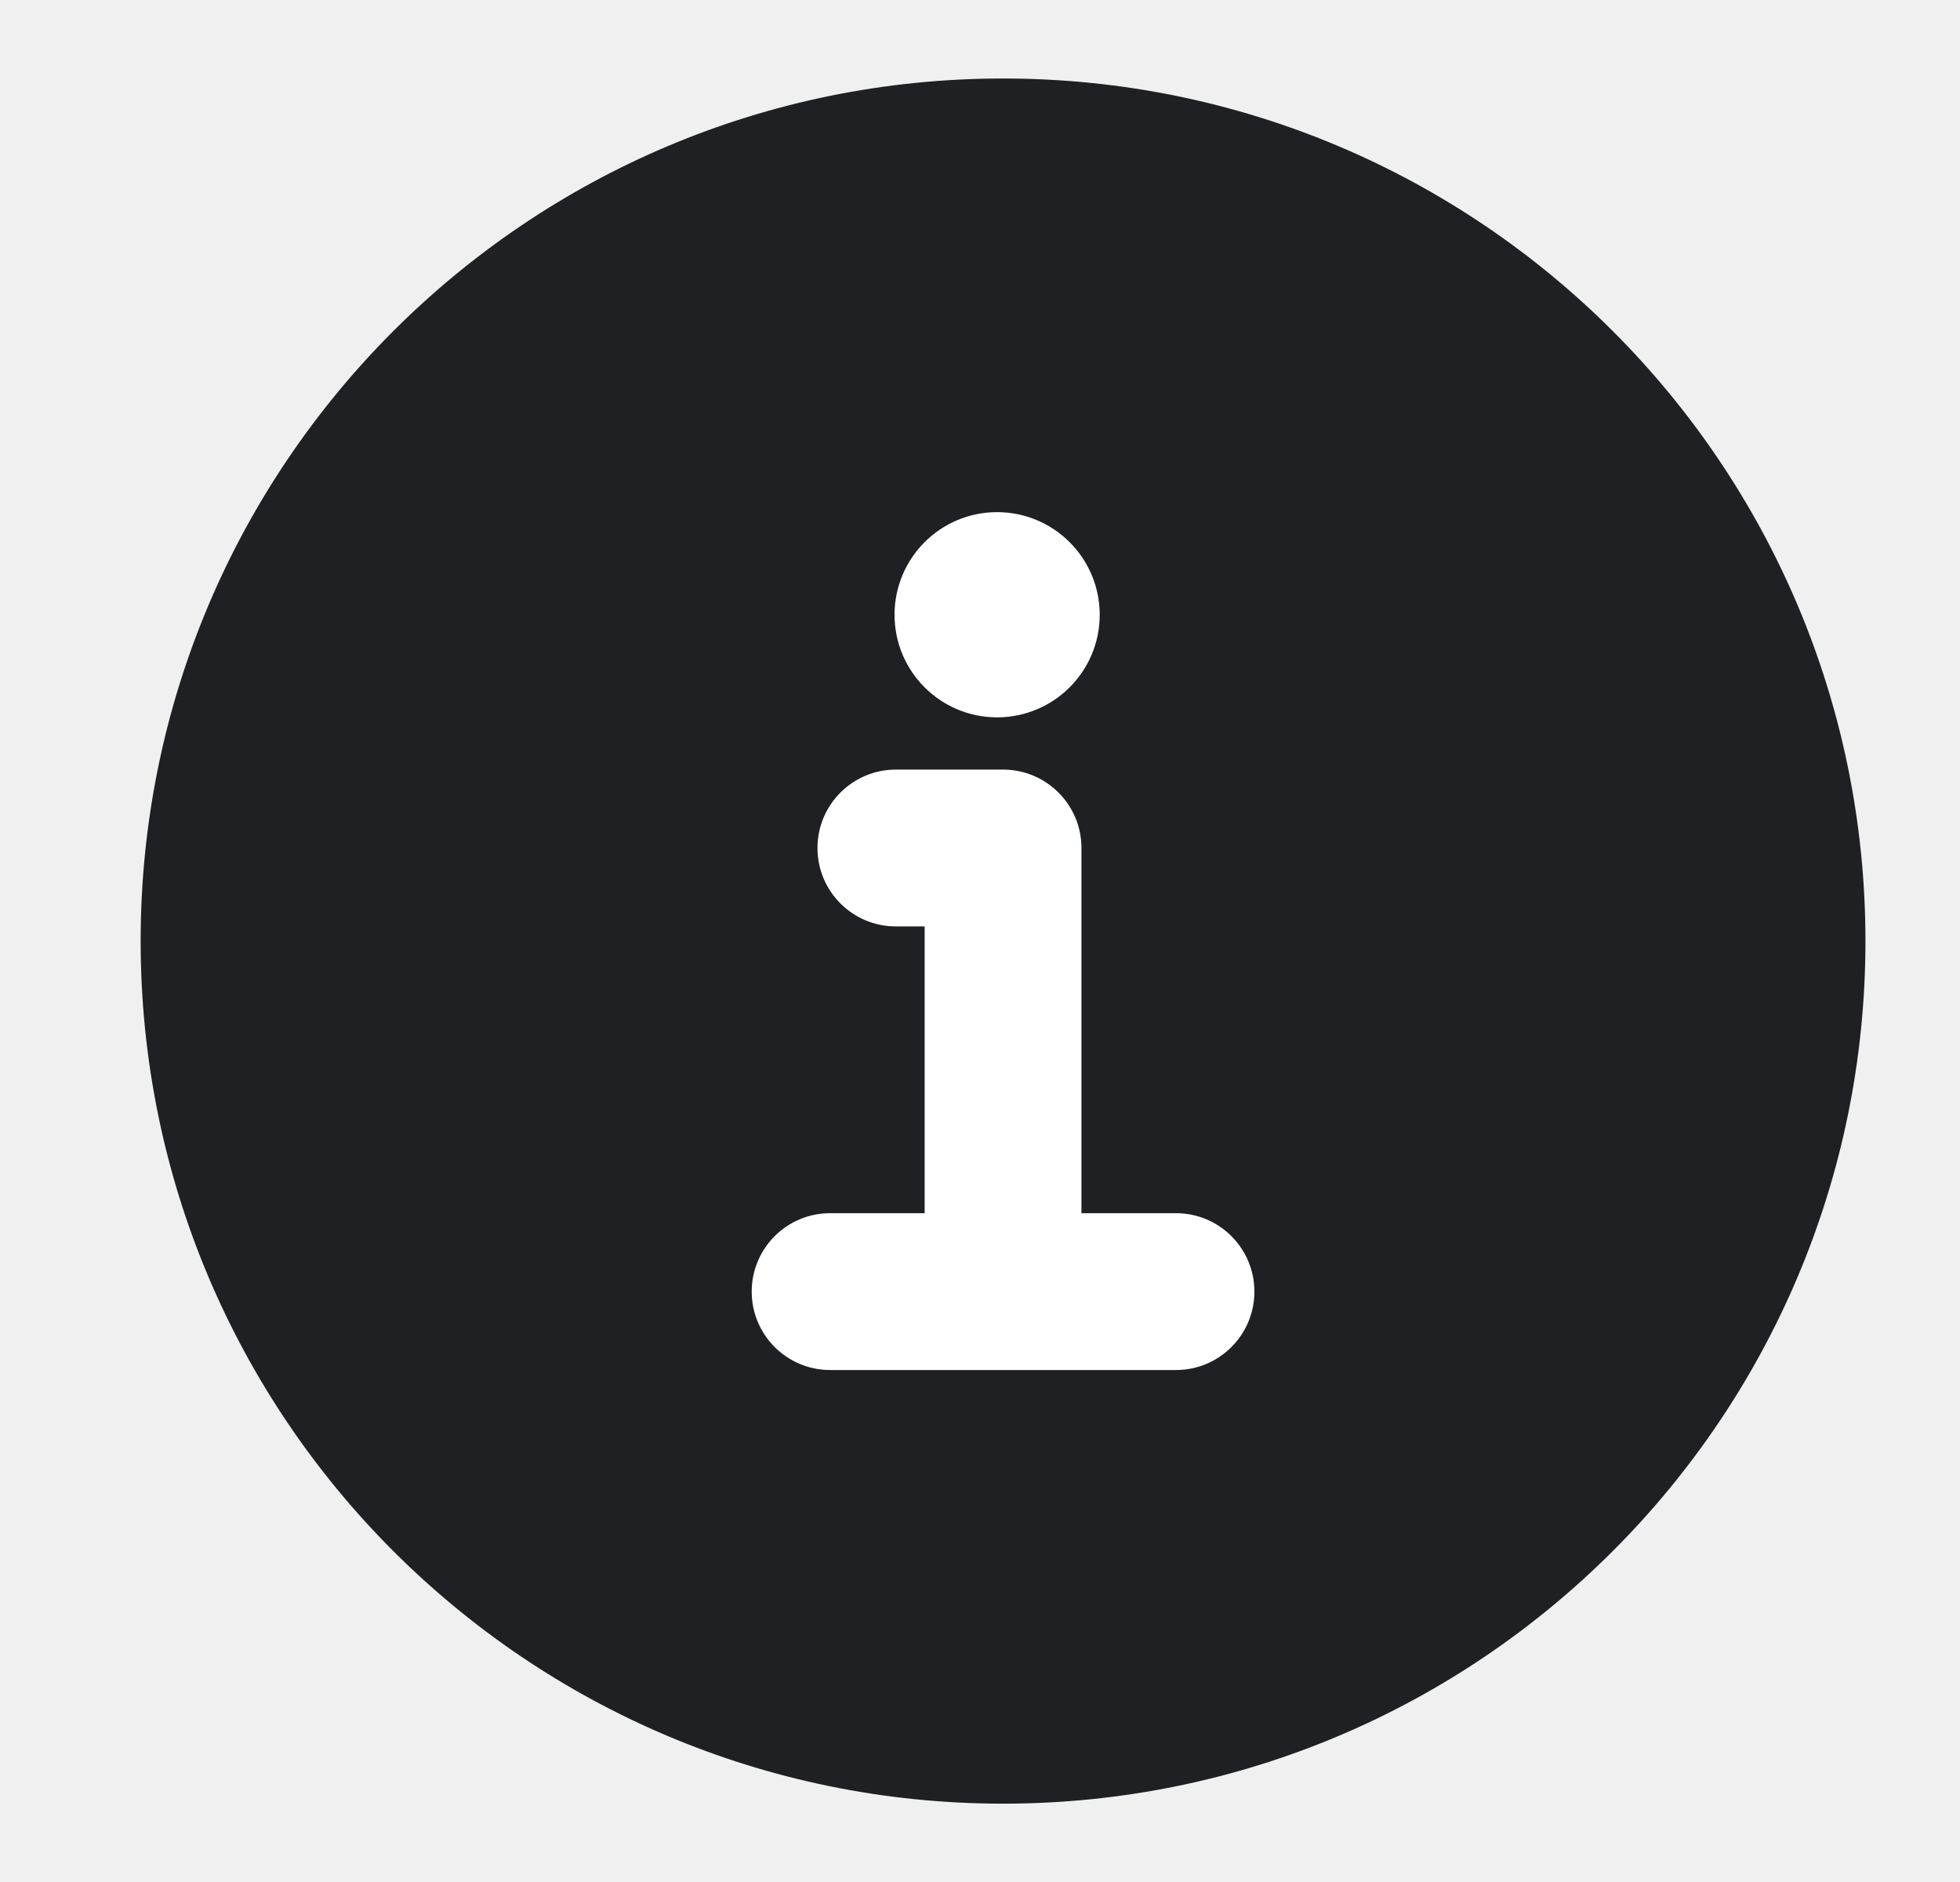
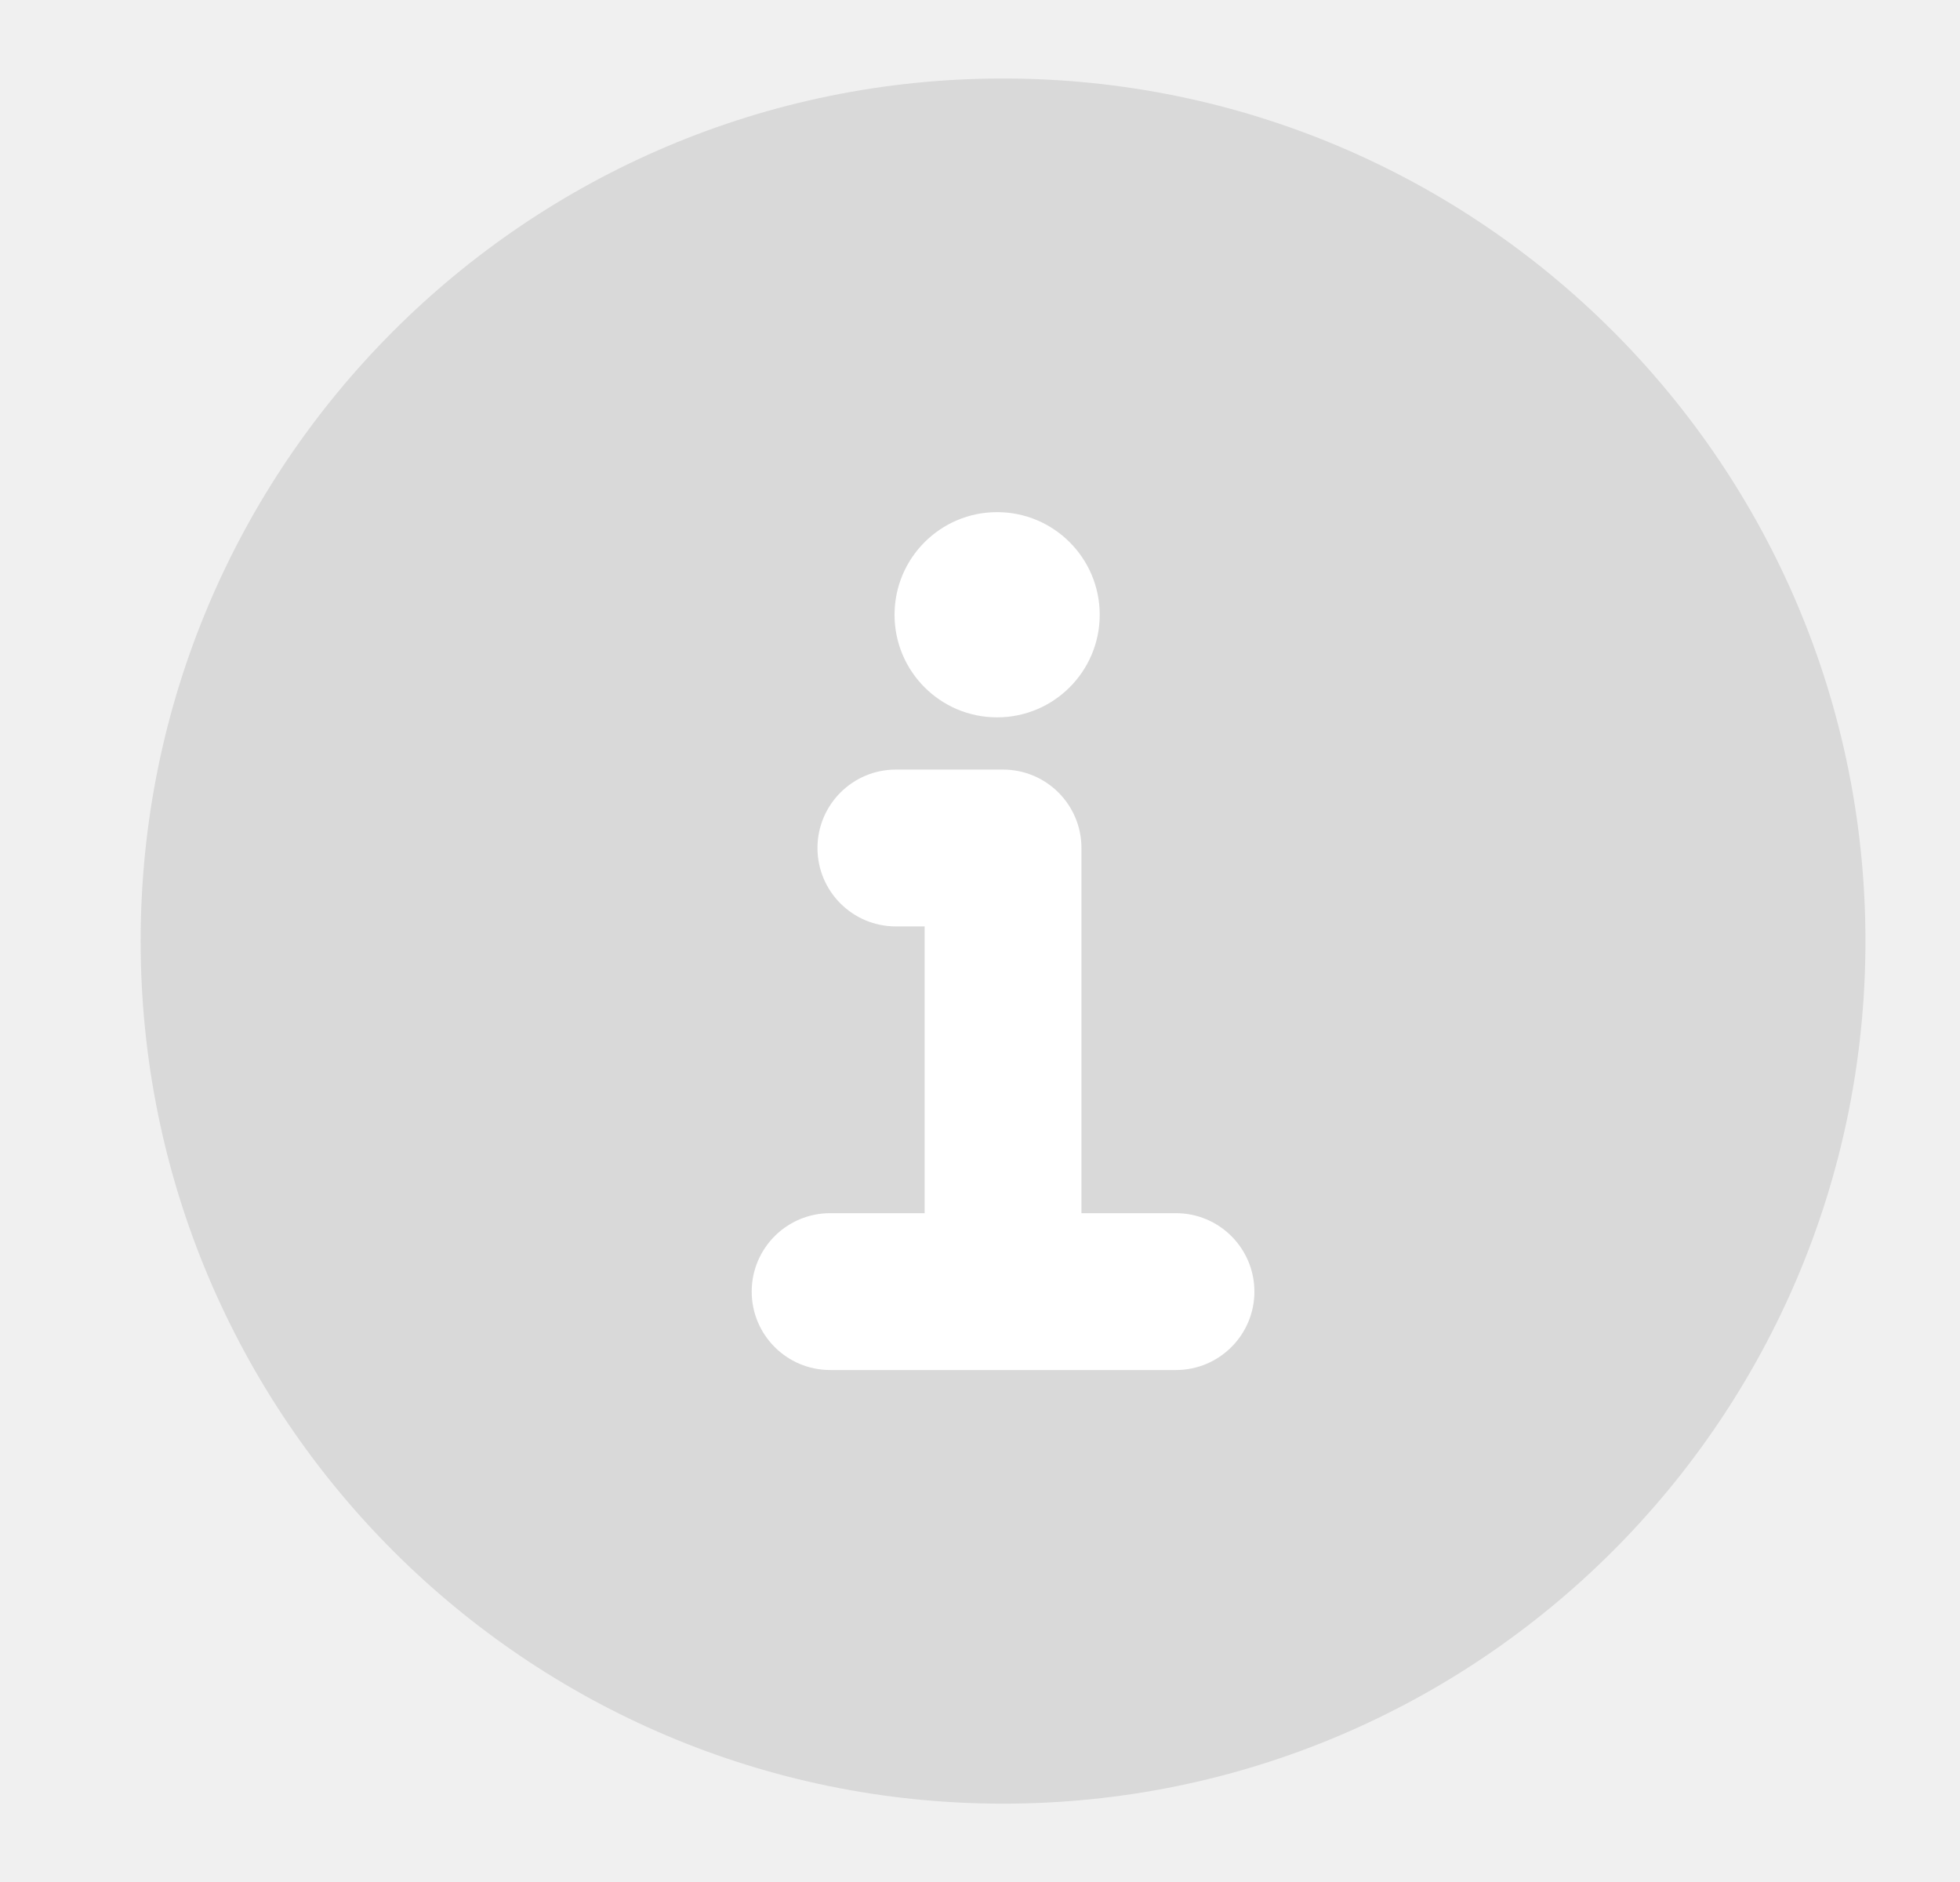
<svg xmlns="http://www.w3.org/2000/svg" width="25" height="24" viewBox="0 0 25 24" fill="none">
-   <mask id="mask0_103_11459" style="mask-type:alpha" maskUnits="userSpaceOnUse" x="1" y="1" width="23" height="23">
-     <circle cx="12.794" cy="12.001" r="11" fill="#D9D9D9" />
-   </mask>
-   <g mask="url(#mask0_103_11459)">
-     <rect x="0.794" y="0.001" width="24" height="24" fill="#1F2024" />
-   </g>
+   <circle cx="12.794" cy="12.001" r="11" fill="#D9D9D9" />
  <path fill-rule="evenodd" clip-rule="evenodd" d="M10.427 10.814C10.427 10.262 10.875 9.814 11.427 9.814H12.794C13.346 9.814 13.794 10.262 13.794 10.814V15.471H15C15.552 15.471 16 15.919 16 16.471C16 17.023 15.552 17.471 15 17.471H10.588C10.036 17.471 9.588 17.023 9.588 16.471C9.588 15.919 10.036 15.471 10.588 15.471H11.794V11.814H11.427C10.875 11.814 10.427 11.367 10.427 10.814Z" fill="white" />
  <path d="M14.027 7.84C14.027 8.562 13.441 9.148 12.718 9.148C11.995 9.148 11.41 8.562 11.41 7.84C11.41 7.117 11.995 6.531 12.718 6.531C13.441 6.531 14.027 7.117 14.027 7.84Z" fill="white" />
</svg>
